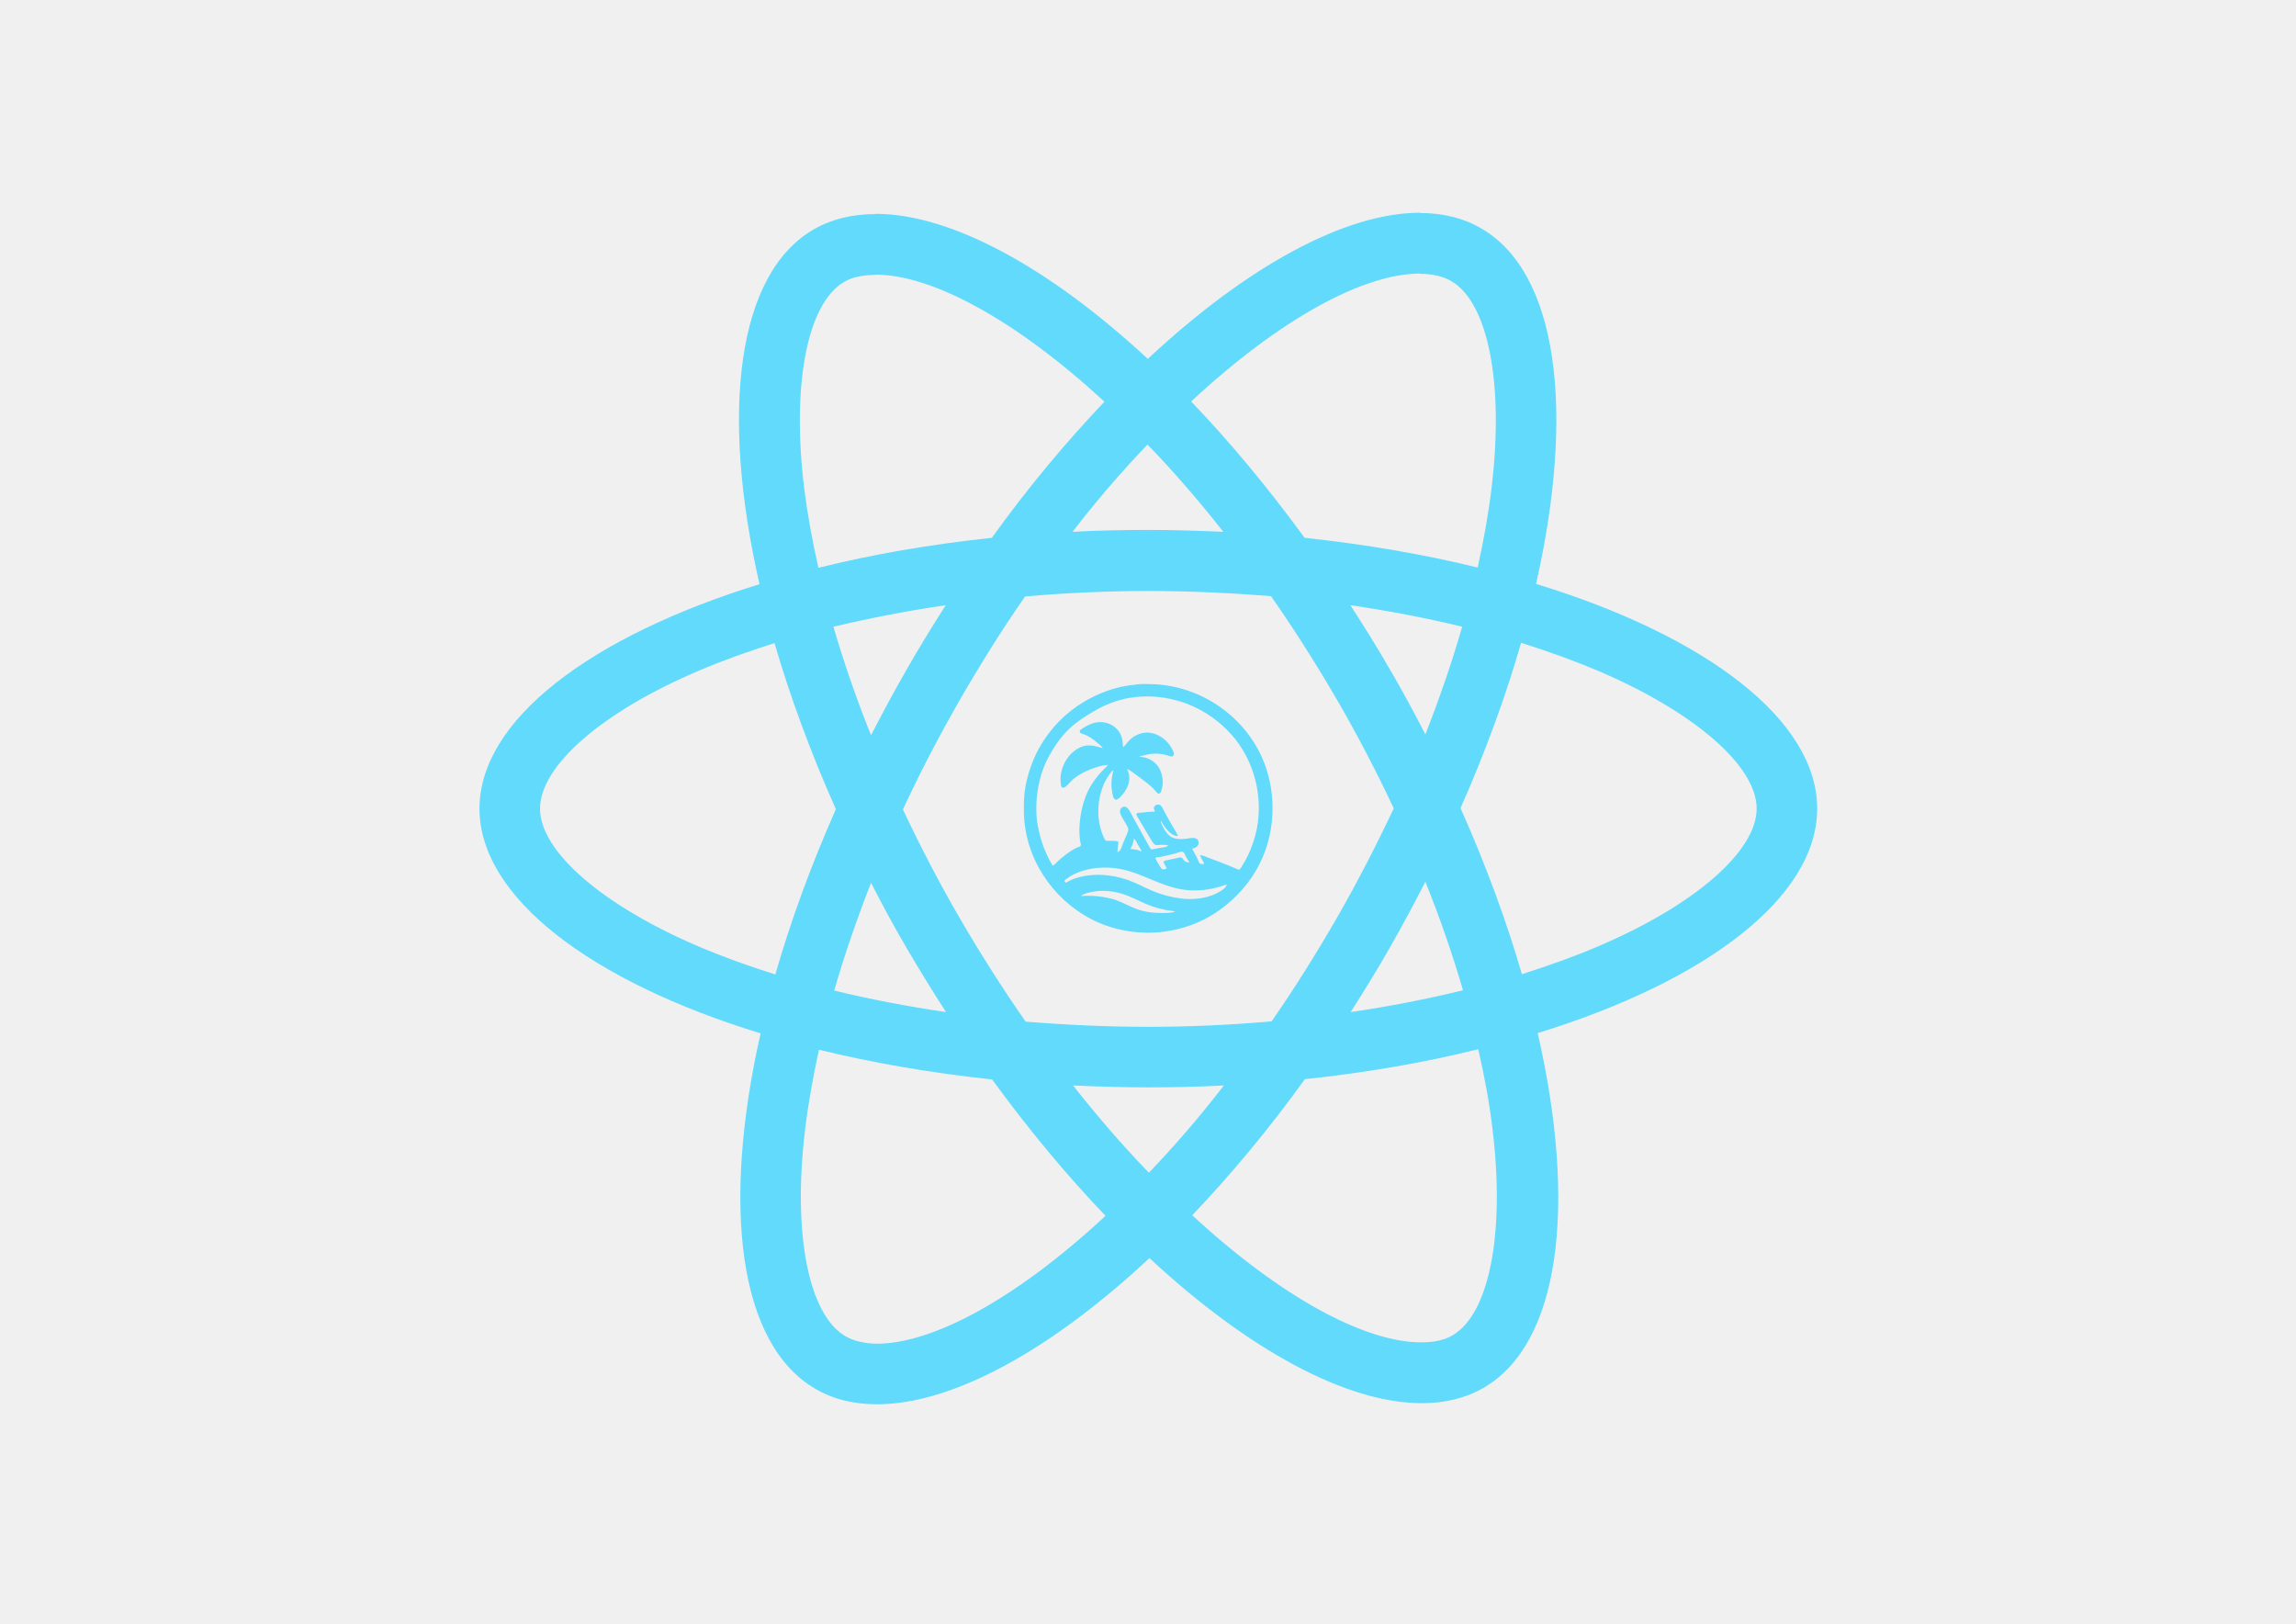
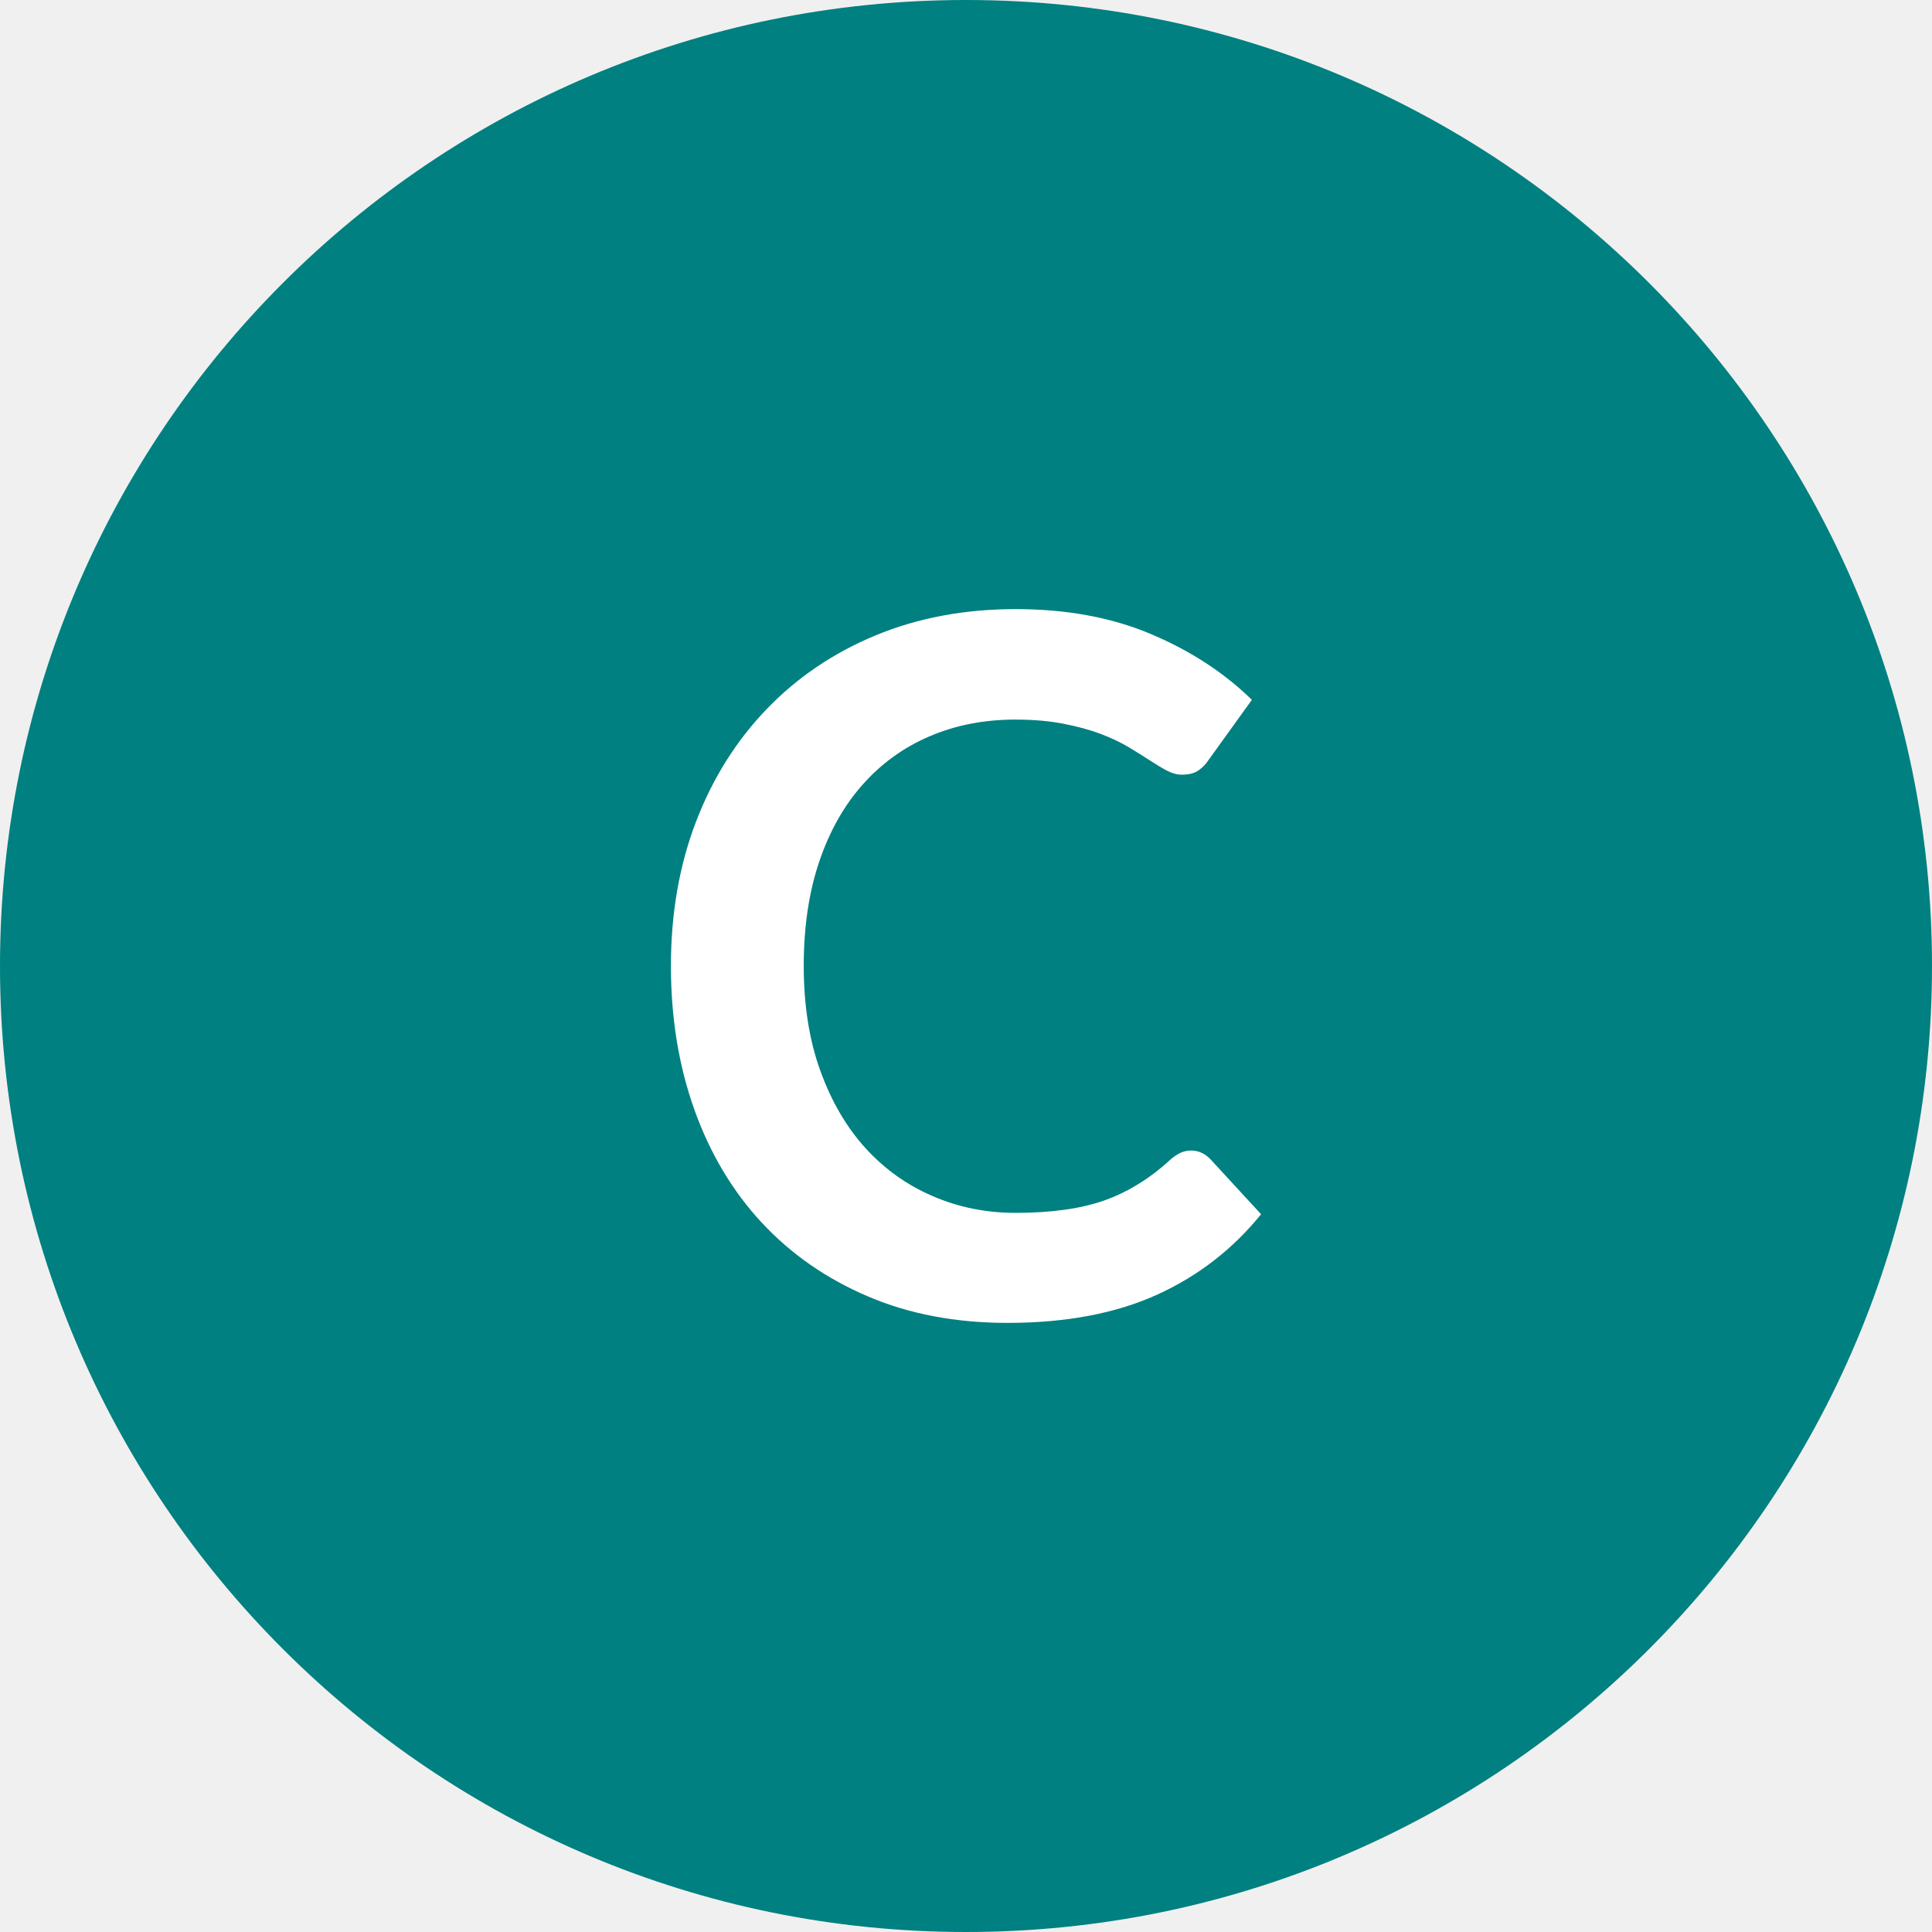
- <svg xmlns="http://www.w3.org/2000/svg" width="5355px" height="3786px" viewBox="0 0 5355 3786" version="1.1">
-   <g id="logo" stroke="none" fill="none" transform="translate(0.9778, 0)" fill-rule="evenodd" stroke-width="1">
-     <g id="Layer_1" transform="translate(1117.351, 496.0658)" fill="#61DAFB">
-       <g id="Group" fill-rule="nonzero">
-         <path d="M3119.934,1389.62 C3119.934,1182.926 2861.105,987.044 2464.277,865.571 C2555.853,461.087 2515.153,139.28 2335.817,36.251 C2294.481,12.084 2246.149,0.636 2193.366,0.636 L2193.366,142.46 C2222.619,142.46 2246.149,148.184 2265.863,158.995 C2352.351,208.602 2389.872,397.489 2360.619,640.434 C2353.623,700.216 2342.176,763.178 2328.186,827.412 C2203.541,796.885 2067.449,773.354 1924.362,758.09 C1838.51,640.434 1749.478,533.589 1659.81,440.099 C1867.127,247.397 2061.726,141.824 2194.002,141.824 L2194.002,0 C2019.117,0 1790.178,124.652 1558.695,340.886 C1327.212,125.924 1098.273,2.544 923.389,2.544 L923.389,144.368 C1055.029,144.368 1250.263,249.305 1457.58,440.735 C1368.548,534.225 1279.516,640.434 1194.936,758.09 C1051.213,773.354 915.121,796.885 790.477,828.048 C775.85,764.45 765.039,702.76 757.408,643.614 C727.518,400.669 764.403,211.782 850.255,161.539 C869.333,150.092 894.135,145.004 923.389,145.004 L923.389,3.18 C869.969,3.18 821.638,14.628 779.666,38.795 C600.966,141.824 560.901,462.995 653.113,866.207 C257.557,988.316 0,1183.562 0,1389.62 C0,1595.678 258.829,1792.197 655.657,1913.669 C564.081,2318.154 604.781,2639.961 784.117,2742.99 C825.453,2767.157 873.785,2778.605 927.204,2778.605 C1102.088,2778.605 1331.028,2653.952 1562.511,2437.718 C1793.994,2652.68 2022.933,2776.061 2197.817,2776.061 C2251.236,2776.061 2299.568,2764.613 2341.54,2740.446 C2520.24,2637.417 2560.305,2316.246 2468.093,1913.033 C2862.377,1791.561 3119.934,1595.678 3119.934,1389.62 L3119.934,1389.62 Z M2291.937,965.42 C2268.407,1047.462 2239.154,1132.048 2206.085,1216.633 C2180.011,1165.755 2152.665,1114.876 2122.776,1063.998 C2093.523,1013.119 2062.362,963.513 2031.2,915.178 C2121.504,928.534 2208.628,945.069 2291.937,965.42 Z M2000.675,1642.741 C1951.072,1728.599 1900.196,1810.004 1847.413,1885.686 C1752.658,1893.954 1656.63,1898.406 1559.967,1898.406 C1463.304,1898.406 1367.912,1893.954 1273.793,1886.322 C1221.01,1810.64 1169.498,1729.871 1119.895,1644.649 C1071.563,1561.335 1027.683,1476.75 987.619,1391.528 C1027.047,1306.307 1071.563,1221.085 1119.259,1137.772 C1168.862,1051.914 1219.738,970.508 1272.521,894.826 C1367.276,886.559 1463.304,882.107 1559.967,882.107 C1656.63,882.107 1752.022,886.559 1846.141,894.19 C1898.924,969.872 1950.436,1050.642 2000.039,1135.864 C2048.371,1219.177 2092.251,1303.763 2132.315,1388.984 C2092.251,1474.206 2048.371,1559.428 2000.675,1642.741 Z M2206.085,1560.063 C2240.425,1645.285 2269.679,1730.507 2293.845,1813.184 C2210.536,1833.536 2122.776,1850.707 2031.836,1864.063 C2062.998,1815.092 2094.159,1764.85 2123.412,1713.335 C2152.665,1662.457 2180.011,1610.942 2206.085,1560.063 Z M1561.239,2238.656 C1502.096,2177.602 1442.954,2109.552 1384.447,2035.142 C1441.682,2037.686 1500.188,2039.594 1559.331,2039.594 C1618.474,2039.594 1678.252,2038.322 1736.123,2035.142 C1678.888,2109.552 1619.746,2177.602 1561.239,2238.656 Z M1088.098,1864.063 C997.794,1850.707 910.67,1834.172 827.361,1813.82 C850.891,1731.779 880.144,1647.193 913.213,1562.607 C939.287,1613.486 966.633,1664.365 996.522,1715.243 C1026.411,1766.122 1056.936,1815.728 1088.098,1864.063 Z M1558.059,540.585 C1617.202,601.639 1676.344,669.689 1734.851,744.099 C1677.616,741.555 1619.11,739.647 1559.967,739.647 C1500.824,739.647 1441.046,740.919 1383.175,744.099 C1440.41,669.689 1499.552,601.639 1558.059,540.585 Z M1087.462,915.178 C1056.301,964.148 1025.139,1014.391 995.886,1065.906 C966.633,1116.784 939.287,1167.663 913.213,1218.541 C878.873,1133.32 849.619,1048.098 825.453,965.42 C908.762,945.705 996.522,928.534 1087.462,915.178 Z M511.934,1711.427 C286.81,1615.394 141.179,1489.47 141.179,1389.62 C141.179,1289.771 286.81,1163.211 511.934,1067.814 C566.625,1044.282 626.403,1023.295 688.09,1003.579 C724.339,1128.232 772.034,1257.972 831.177,1390.892 C772.67,1523.177 725.61,1652.281 689.998,1776.297 C627.039,1756.582 567.261,1734.959 511.934,1711.427 Z M854.071,2620.245 C767.583,2570.639 730.062,2381.752 759.315,2138.807 C766.311,2079.025 777.758,2016.062 791.748,1951.828 C916.393,1982.355 1052.485,2005.887 1195.572,2021.15 C1281.424,2138.807 1370.456,2245.652 1460.124,2339.141 C1252.807,2531.844 1058.208,2637.417 925.932,2637.417 C897.315,2636.781 873.149,2631.057 854.071,2620.245 L854.071,2620.245 Z M2362.526,2135.627 C2392.416,2378.572 2355.531,2567.459 2269.679,2617.701 C2250.601,2629.149 2225.799,2634.237 2196.545,2634.237 C2064.905,2634.237 1869.671,2529.3 1662.354,2337.869 C1751.386,2244.38 1840.418,2138.171 1924.998,2020.514 C2068.721,2005.251 2204.813,1981.719 2329.457,1950.556 C2344.084,2014.791 2355.531,2076.481 2362.526,2135.627 L2362.526,2135.627 Z M2607.364,1711.427 C2552.673,1734.959 2492.895,1755.946 2431.208,1775.661 C2394.959,1651.009 2347.264,1521.269 2288.121,1388.348 C2346.628,1256.064 2393.688,1126.96 2429.3,1002.943 C2492.259,1022.659 2552.037,1044.282 2608,1067.814 C2833.124,1163.847 2978.755,1289.771 2978.755,1389.62 C2978.755,1489.47 2832.488,1616.03 2607.364,1711.427 L2607.364,1711.427 Z" id="Shape" />
-       </g>
-       <path d="M1537.378,1099.483 C1545.027,1098.477 1553.107,1099.162 1560.816,1099.162 C1589.375,1099.162 1617.414,1103.603 1644.738,1112.019 C1679.61,1122.761 1712.09,1139.935 1740.757,1162.53 C1775.894,1190.223 1805.008,1226.547 1823.69,1267.313 C1858.642,1343.584 1858.386,1436.017 1822.577,1511.966 C1799.423,1561.073 1762.278,1602.174 1717.319,1632.147 C1680.636,1656.602 1637.733,1671.571 1594.082,1676.871 C1538.521,1683.618 1478.454,1673.759 1428.506,1648.109 C1334.74,1599.956 1270.993,1503.042 1269.732,1396.835 C1269.489,1376.359 1269.807,1355.76 1273.855,1335.483 C1280.447,1302.459 1291.94,1270.537 1309.202,1241.56 C1327.874,1210.214 1351.993,1182.552 1380.875,1160.25 C1414.745,1134.096 1454.109,1115.285 1495.795,1105.714 C1505.553,1103.474 1515.35,1102.202 1525.194,1100.998 L1528.67,1100.575 C1531.569,1100.222 1534.471,1099.865 1537.378,1099.483 Z M1440.288,1582.053 C1427.386,1583.439 1413.778,1585.791 1402.705,1593.051 C1405.197,1593.651 1408.055,1593.055 1410.655,1593.051 C1416.901,1593.04 1423.207,1592.805 1429.447,1593.079 C1445.067,1593.766 1461.342,1596.269 1476.426,1600.412 C1488.014,1603.595 1498.773,1608.627 1509.545,1613.664 L1512.239,1614.923 C1518.527,1617.854 1524.844,1620.735 1531.356,1623.199 C1550.985,1630.626 1570.524,1632.934 1591.345,1632.934 L1593.252,1632.933 C1603.099,1632.92 1612.867,1632.729 1622.424,1630.034 C1617.115,1627.201 1609.514,1627.733 1603.632,1626.553 C1590.871,1623.992 1578.323,1620.866 1566.049,1616.479 C1546.69,1609.559 1528.857,1599.168 1509.673,1591.908 C1487.816,1583.637 1463.594,1579.55 1440.288,1582.053 Z M1459.803,1527.061 C1434.235,1527.061 1408.376,1531.573 1385.358,1543.194 C1379.782,1546.01 1374.481,1549.365 1369.458,1553.083 C1367.927,1554.216 1365.213,1555.672 1364.647,1557.643 C1364.073,1559.641 1366.125,1561.315 1367.289,1562.594 C1373.043,1559.522 1378.509,1556.271 1384.636,1553.938 C1424.261,1538.859 1472.298,1542.02 1511.842,1555.846 C1531.562,1562.742 1549.732,1573.054 1568.94,1581.141 C1590.422,1590.185 1612.363,1596.049 1635.434,1599.056 C1662.648,1602.602 1693.675,1599.728 1718.552,1587.426 C1727.293,1583.104 1739.429,1576.516 1743.125,1566.945 C1738.56,1567.344 1734.453,1569.304 1730.116,1570.655 C1723.219,1572.803 1716.24,1574.624 1709.156,1576.046 C1685.145,1580.865 1659.612,1581.86 1635.434,1577.486 C1610.812,1573.033 1588.074,1563.725 1565.311,1554.267 L1562.275,1553.005 C1550.637,1548.168 1538.971,1543.347 1527.02,1539.168 C1505.554,1531.662 1482.548,1527.061 1459.803,1527.061 Z M1504.614,1133.608 C1473.965,1140.391 1446.51,1153.598 1420.051,1170.248 C1404.69,1179.913 1389.996,1189.815 1376.685,1202.255 C1356.89,1220.756 1341.761,1243.243 1328.567,1266.73 C1314.972,1290.929 1306.255,1319.132 1302.042,1346.497 C1297.909,1373.344 1297.228,1401.571 1301.963,1428.44 C1307.881,1462.032 1319.145,1493.555 1336.933,1522.71 C1342.911,1519.913 1347.155,1513.536 1352.111,1509.24 C1362.119,1500.567 1372.626,1492.528 1383.913,1485.59 C1388.091,1483.022 1392.384,1481.028 1396.923,1479.201 C1398.635,1478.511 1401.434,1477.881 1402.24,1475.997 C1403.521,1473.005 1401.152,1467.798 1400.745,1464.698 C1399.584,1455.831 1398.883,1446.814 1399.102,1437.867 C1399.738,1411.81 1404.598,1385.389 1413.853,1361 C1420.826,1342.623 1431.48,1325.938 1444.101,1310.964 C1448.383,1305.883 1452.936,1301.154 1457.635,1296.462 C1458.213,1295.884 1458.821,1295.324 1459.436,1294.767 L1460.176,1294.098 C1462.275,1292.204 1464.361,1290.279 1465.585,1287.759 C1456.523,1287.765 1447.46,1290.383 1438.843,1293.041 C1420.279,1298.766 1402.196,1307.262 1386.804,1319.249 C1379.783,1324.718 1374.641,1331.885 1368.001,1337.64 C1365.965,1339.406 1362.316,1341.772 1359.502,1340.44 C1355.25,1338.428 1355.906,1330.045 1355.419,1326.193 C1353.545,1311.373 1359.149,1292.629 1366.27,1279.783 C1377.702,1259.161 1398.84,1241.553 1423.665,1242.168 C1434.386,1242.433 1443.771,1246.165 1454.021,1248.601 C1451.422,1244.902 1447.937,1242.206 1444.625,1239.174 C1436.509,1231.745 1427.632,1224.959 1417.883,1219.827 C1415.268,1218.45 1412.519,1217.434 1409.75,1216.46 L1408.087,1215.878 C1407.256,1215.587 1406.424,1215.294 1405.596,1214.991 C1403.513,1214.228 1400.891,1213.179 1400.108,1210.861 C1398.657,1206.567 1406.375,1202.59 1409.21,1200.78 C1420.168,1193.78 1433.605,1188.023 1446.793,1187.698 C1467.403,1187.192 1487.541,1198.648 1496.031,1218.144 C1499.419,1225.924 1500.098,1234.211 1500.709,1242.527 L1500.823,1244.086 C1500.881,1244.866 1500.939,1245.646 1501,1246.425 C1507.473,1241.139 1512.026,1233.359 1518.347,1227.697 C1533.128,1214.455 1553.359,1208.576 1572.554,1214.537 C1589.901,1219.924 1604.977,1231.916 1613.851,1247.876 C1616.172,1252.051 1622.649,1262.256 1617.97,1266.415 C1614.308,1269.671 1609.663,1267.134 1605.801,1265.783 C1601.812,1264.39 1597.644,1263.691 1593.514,1262.861 C1583.011,1260.752 1570.793,1260.971 1560.267,1262.825 C1553.461,1264.023 1546.81,1266.45 1540.029,1267.455 L1540.029,1268.905 C1558.571,1269.059 1576.507,1279.656 1585.655,1295.736 C1589.445,1302.398 1591.338,1310.023 1592.79,1317.491 C1594.586,1326.721 1593.324,1336.776 1590.806,1345.772 C1589.962,1348.788 1588.43,1353.901 1584.83,1354.596 C1582.285,1355.087 1580.124,1352.548 1578.671,1350.837 C1574.863,1346.351 1571.24,1342.087 1566.772,1338.213 C1555.466,1328.414 1543.512,1319.375 1531.356,1310.659 C1524.902,1306.031 1517.833,1300.014 1510.396,1297.186 C1512.487,1302.232 1514.535,1306.923 1515.247,1312.415 C1517.338,1328.568 1510.588,1343.773 1500.455,1355.924 C1497.363,1359.633 1494.056,1363.368 1490.159,1366.249 C1488.543,1367.444 1486.515,1369.004 1484.377,1368.667 C1477.674,1367.606 1476.876,1357.484 1475.848,1352.298 C1472.367,1334.734 1473.765,1317.29 1478.595,1300.087 C1474.298,1302.27 1471.192,1307.046 1468.494,1310.964 C1462.558,1319.586 1457.408,1328.705 1453.714,1338.52 C1439.005,1377.62 1439.147,1423.417 1458.202,1461.058 C1460.33,1465.262 1463.559,1464.698 1467.753,1464.698 C1472.809,1464.698 1477.913,1464.444 1482.931,1465.115 C1484.884,1465.376 1487.596,1465.144 1489.142,1466.585 C1490.993,1468.313 1490.006,1471.274 1489.58,1473.4 C1488.389,1479.341 1487.991,1484.742 1487.991,1490.803 C1495.902,1489.575 1498.095,1476.869 1500.899,1470.499 C1504.077,1463.283 1507.311,1456.06 1510.251,1448.744 C1511.696,1445.149 1513.63,1441.129 1513.122,1437.142 C1512.553,1432.661 1509.321,1427.91 1507.069,1424.089 C1502.806,1416.857 1497.961,1409.415 1494.823,1401.609 C1492.314,1395.369 1494.65,1387.571 1501.724,1385.342 C1505.625,1384.112 1509.788,1386.524 1512.327,1389.349 C1515.933,1393.361 1518.674,1398.7 1521.268,1403.887 L1522.006,1405.364 C1522.986,1407.324 1523.955,1409.242 1524.953,1411.036 L1555.106,1465.423 C1557.667,1470.028 1560.233,1474.629 1562.853,1479.201 C1563.875,1480.985 1564.916,1483.739 1567.009,1484.5 C1568.874,1485.177 1571.422,1484.214 1573.276,1483.842 C1578.091,1482.876 1582.899,1481.833 1587.732,1480.959 C1593.522,1479.911 1602.35,1480.107 1606.523,1475.575 C1600.419,1473.638 1593.363,1473.753 1587.009,1474.189 C1586.223,1474.243 1585.42,1474.344 1584.609,1474.451 L1583.912,1474.543 C1581.004,1474.924 1578.034,1475.228 1575.456,1473.587 C1570.236,1470.264 1566.767,1462.589 1563.574,1457.446 C1555.701,1444.765 1548.283,1431.892 1540.744,1419.013 C1538.341,1414.907 1535.866,1410.833 1533.536,1406.685 C1532.636,1405.081 1531.301,1402.967 1532.591,1401.199 C1533.932,1399.36 1536.841,1399.234 1539.486,1399.229 L1540.639,1399.229 C1541.481,1399.227 1542.264,1399.213 1542.92,1399.126 C1553.681,1397.708 1564.591,1396.533 1575.445,1396.533 C1574.6,1393.589 1572.184,1390.261 1572.956,1387.109 C1574.685,1380.056 1584.815,1377.849 1589.526,1382.91 C1592.688,1386.307 1594.526,1390.983 1596.584,1395.083 C1599.299,1400.494 1602.391,1405.726 1605.299,1411.036 C1610.389,1420.333 1615.948,1429.375 1621.182,1438.592 C1621.649,1439.416 1622.132,1440.235 1622.62,1441.053 L1623.353,1442.281 C1625.556,1445.967 1627.742,1449.687 1628.929,1453.82 C1610.75,1452.987 1597.104,1431.847 1589.177,1417.562 C1588.545,1419.85 1589.573,1421.891 1590.394,1424.089 C1592.102,1428.654 1594.143,1433.001 1596.712,1437.142 C1600.381,1443.055 1604.586,1449.144 1610.137,1453.437 C1619.988,1461.054 1632.977,1461.097 1644.83,1460.282 C1652.43,1459.759 1661.927,1456.293 1669.404,1458.645 C1676.868,1460.993 1679.872,1469.239 1675.439,1475.574 C1672.119,1480.32 1667.687,1482.112 1662.176,1482.827 C1666.073,1491.201 1671.179,1498.974 1674.879,1507.482 C1676.421,1511.027 1678.028,1516.459 1681.722,1518.329 C1684.181,1519.573 1687.705,1518.414 1690.364,1518.359 C1687.695,1511.286 1682.699,1505.284 1680.245,1498.055 C1687.726,1498.398 1694.962,1502.309 1701.928,1504.805 C1717.739,1510.47 1733.32,1516.744 1748.907,1523 C1754.465,1525.23 1760.055,1527.438 1765.531,1529.862 C1767.534,1530.749 1770.308,1532.822 1772.523,1531.546 C1774.33,1530.504 1775.499,1528.019 1776.613,1526.336 C1779.73,1521.627 1782.553,1516.738 1785.35,1511.833 C1796.549,1492.19 1804.763,1470.666 1810.25,1448.744 C1828.35,1376.443 1812.823,1296.668 1769.329,1236.273 C1752.618,1213.069 1731.602,1193.008 1708.433,1176.395 C1650.449,1134.821 1574.377,1118.171 1504.614,1133.608 Z M1623.147,1494.16 C1607.776,1498.175 1591.935,1501.813 1576.167,1503.856 C1578.241,1510.929 1583.308,1517.808 1587.018,1524.161 C1588.452,1526.617 1589.986,1529.906 1592.82,1530.972 C1596.021,1532.176 1599.889,1530.222 1602.91,1529.237 C1601.511,1525.403 1599.158,1521.954 1597.232,1518.359 C1596.438,1516.877 1595.21,1515.122 1595.864,1513.362 C1597.101,1510.037 1602.235,1510.232 1605.078,1509.655 C1612.571,1508.132 1619.986,1506.231 1627.484,1504.726 C1630.246,1504.172 1634.092,1502.669 1636.869,1503.597 C1640.506,1504.813 1641.615,1509.156 1644.259,1511.547 C1647.29,1514.289 1651.823,1514.71 1655.671,1515.459 C1653.323,1510.165 1649.42,1505.533 1646.918,1500.23 C1645.463,1497.146 1644.268,1492.609 1641.082,1490.827 C1636.694,1488.371 1627.632,1492.988 1623.147,1494.16 Z M1526.297,1458.896 C1525.573,1468.09 1522.758,1475.57 1518.347,1483.552 C1523.402,1484.193 1528.559,1484.421 1533.525,1485.654 C1537.246,1486.578 1540.676,1488.34 1544.366,1489.353 C1542.393,1483.945 1538.732,1479.12 1535.896,1474.125 C1533.032,1469.083 1530.469,1462.956 1526.297,1458.896 Z" id="Combined-Shape-Copy" fill-rule="nonzero" />
-     </g>
-   </g>
+ <svg xmlns="http://www.w3.org/2000/svg" width="128" height="128" viewBox="0 0 128 128">
+   <circle cx="64" cy="64" r="64" fill="#008080" />
+   <path fill="#FFF" d="M78.91 76.225q.7 0 1.25.54l3.39 3.68q-2.82 3.49-6.93 5.35-4.11 1.85-9.87 1.85-5.15 0-9.26-1.76-4.12-1.76-7.03-4.89-2.91-3.14-4.46-7.49t-1.55-9.51q0-5.21 1.66-9.55 1.66-4.33 4.69-7.47 3.02-3.14 7.21-4.88 4.2-1.74 9.28-1.74 5.06 0 8.98 1.66t6.67 4.35l-2.88 4q-.25.39-.65.67-.4.29-1.11.29-.48 0-.99-.27t-1.12-.67-1.41-.88-1.85-.88q-1.06-.4-2.45-.67-1.39-.28-3.22-.28-3.1 0-5.68 1.11-2.57 1.1-4.43 3.2-1.86 2.09-2.88 5.12-1.02 3.02-1.02 6.89 0 3.91 1.1 6.95t2.99 5.12 4.45 3.18q2.56 1.11 5.5 1.11 1.76 0 3.19-.2 1.42-.19 2.62-.6 1.2-.42 2.27-1.08 1.08-.65 2.13-1.61.32-.29.67-.47.36-.17.74-.17" />
</svg>
